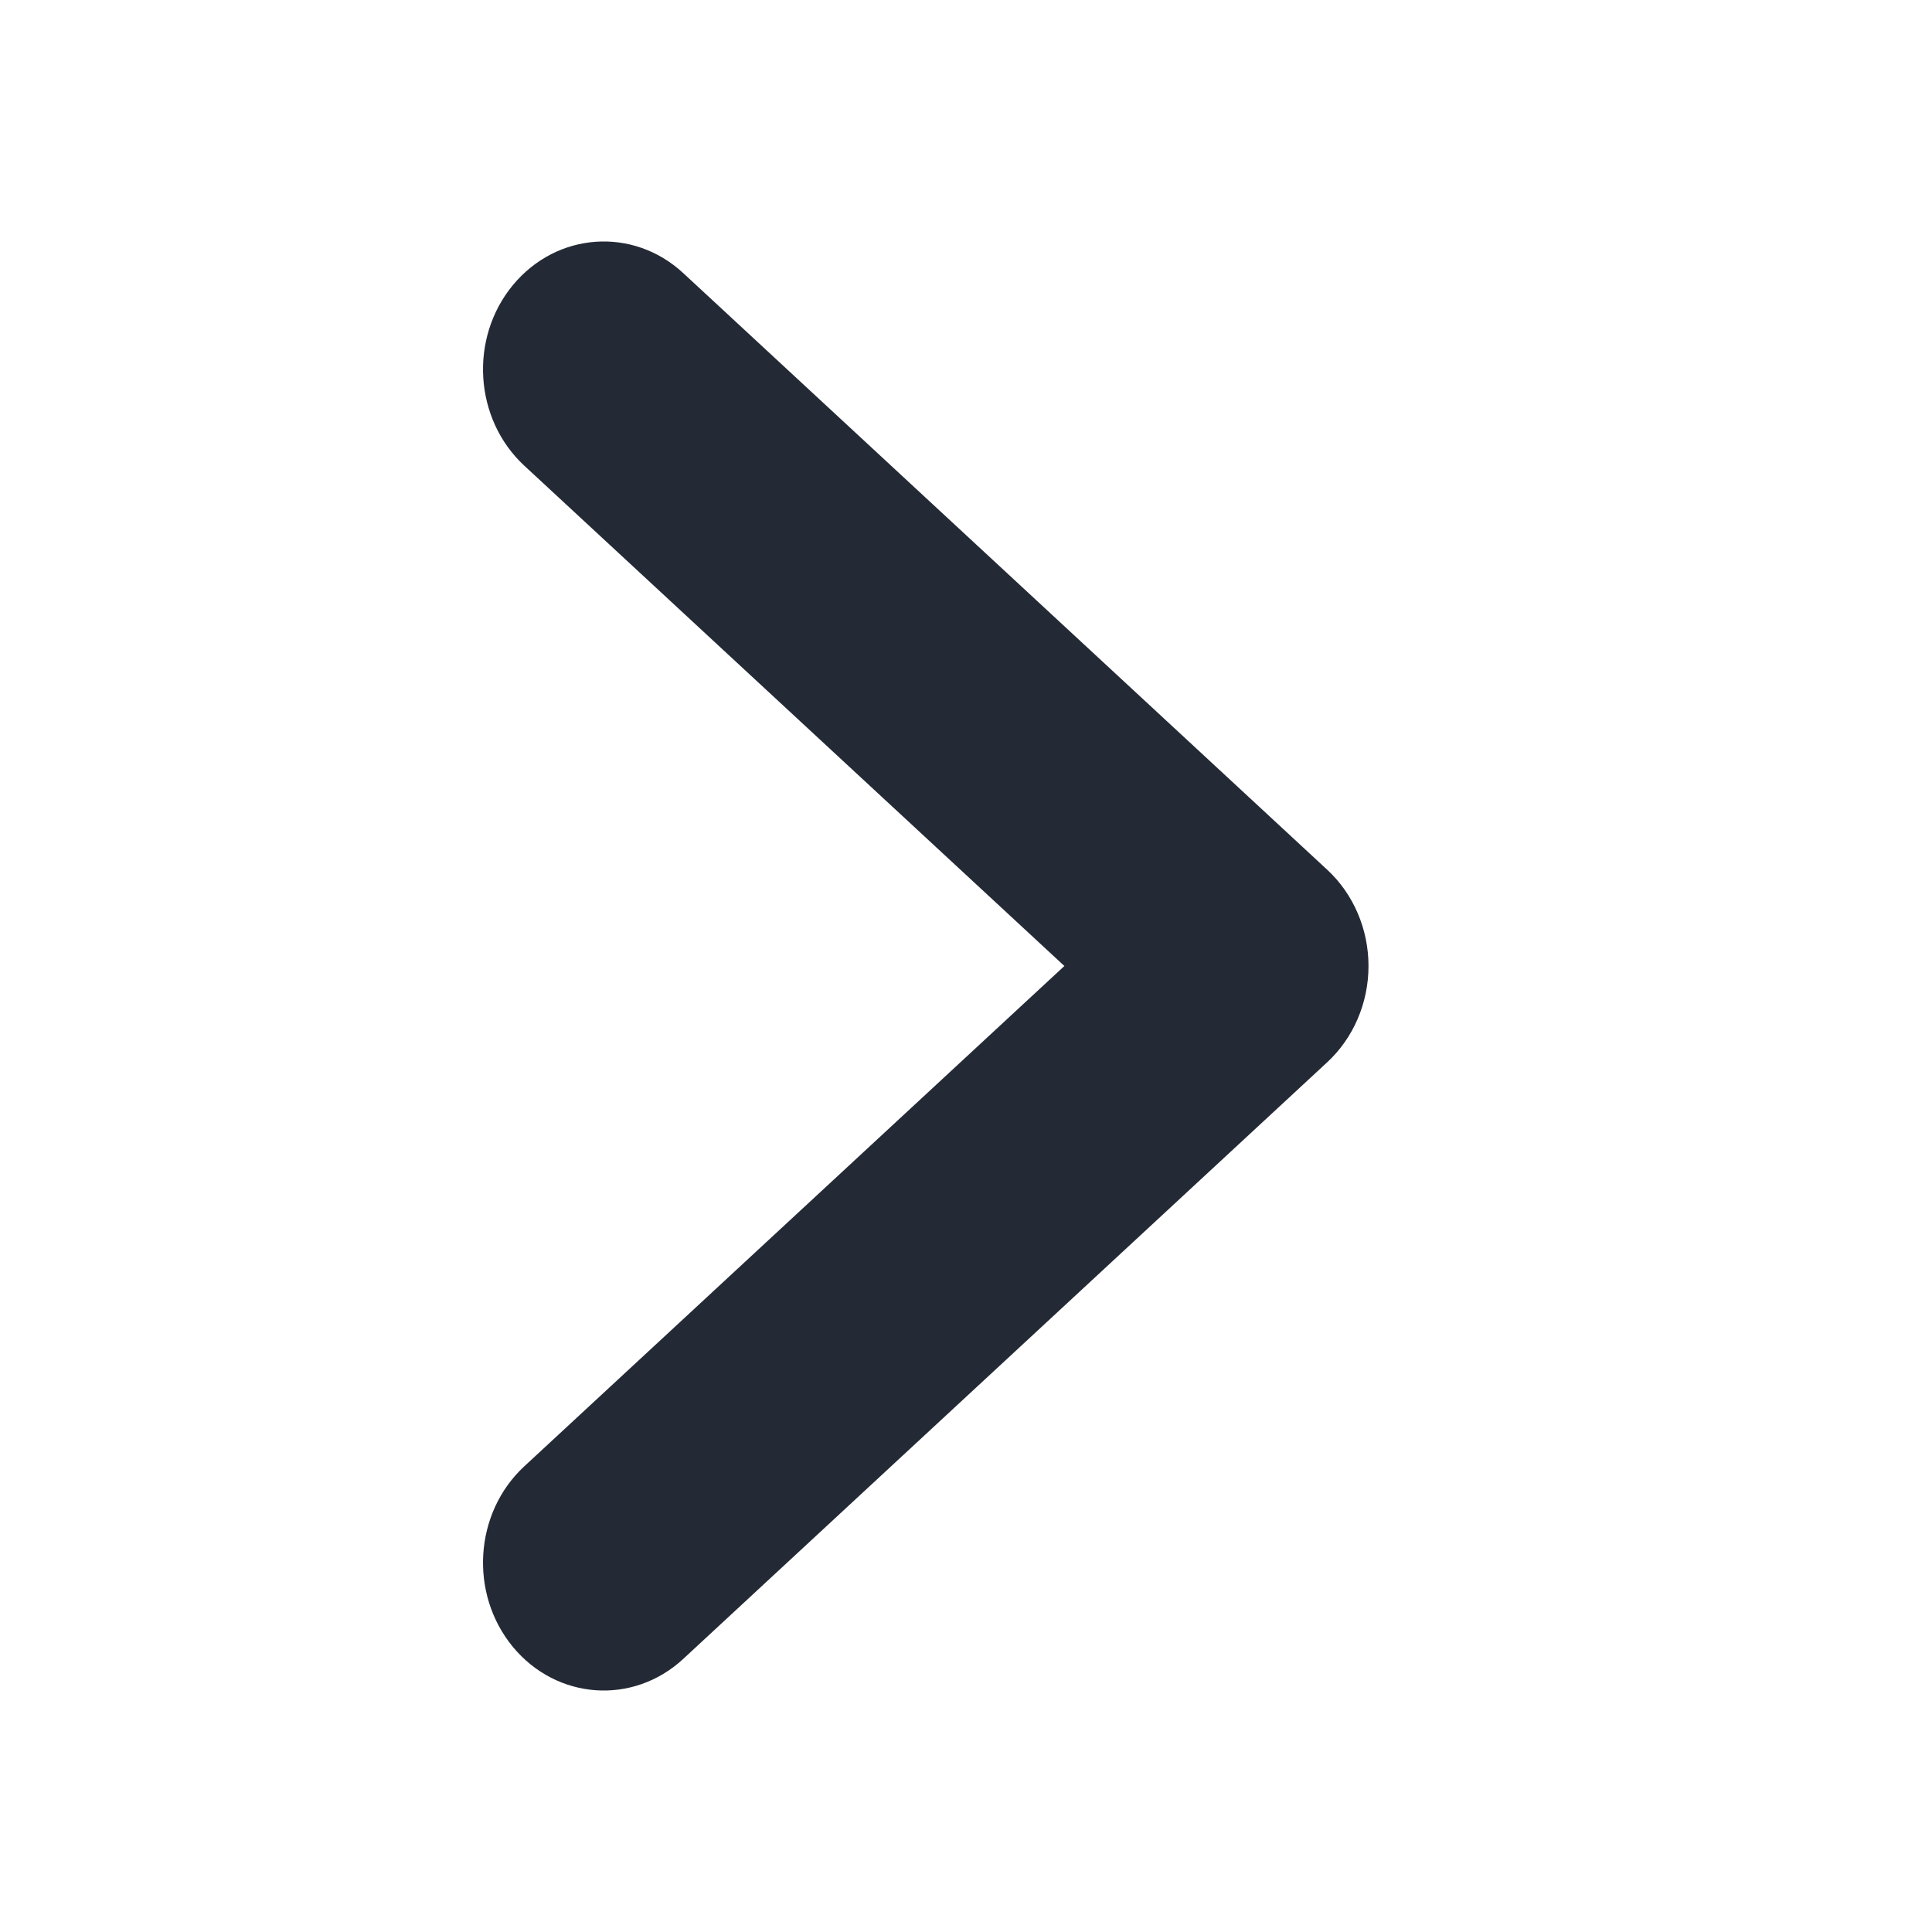
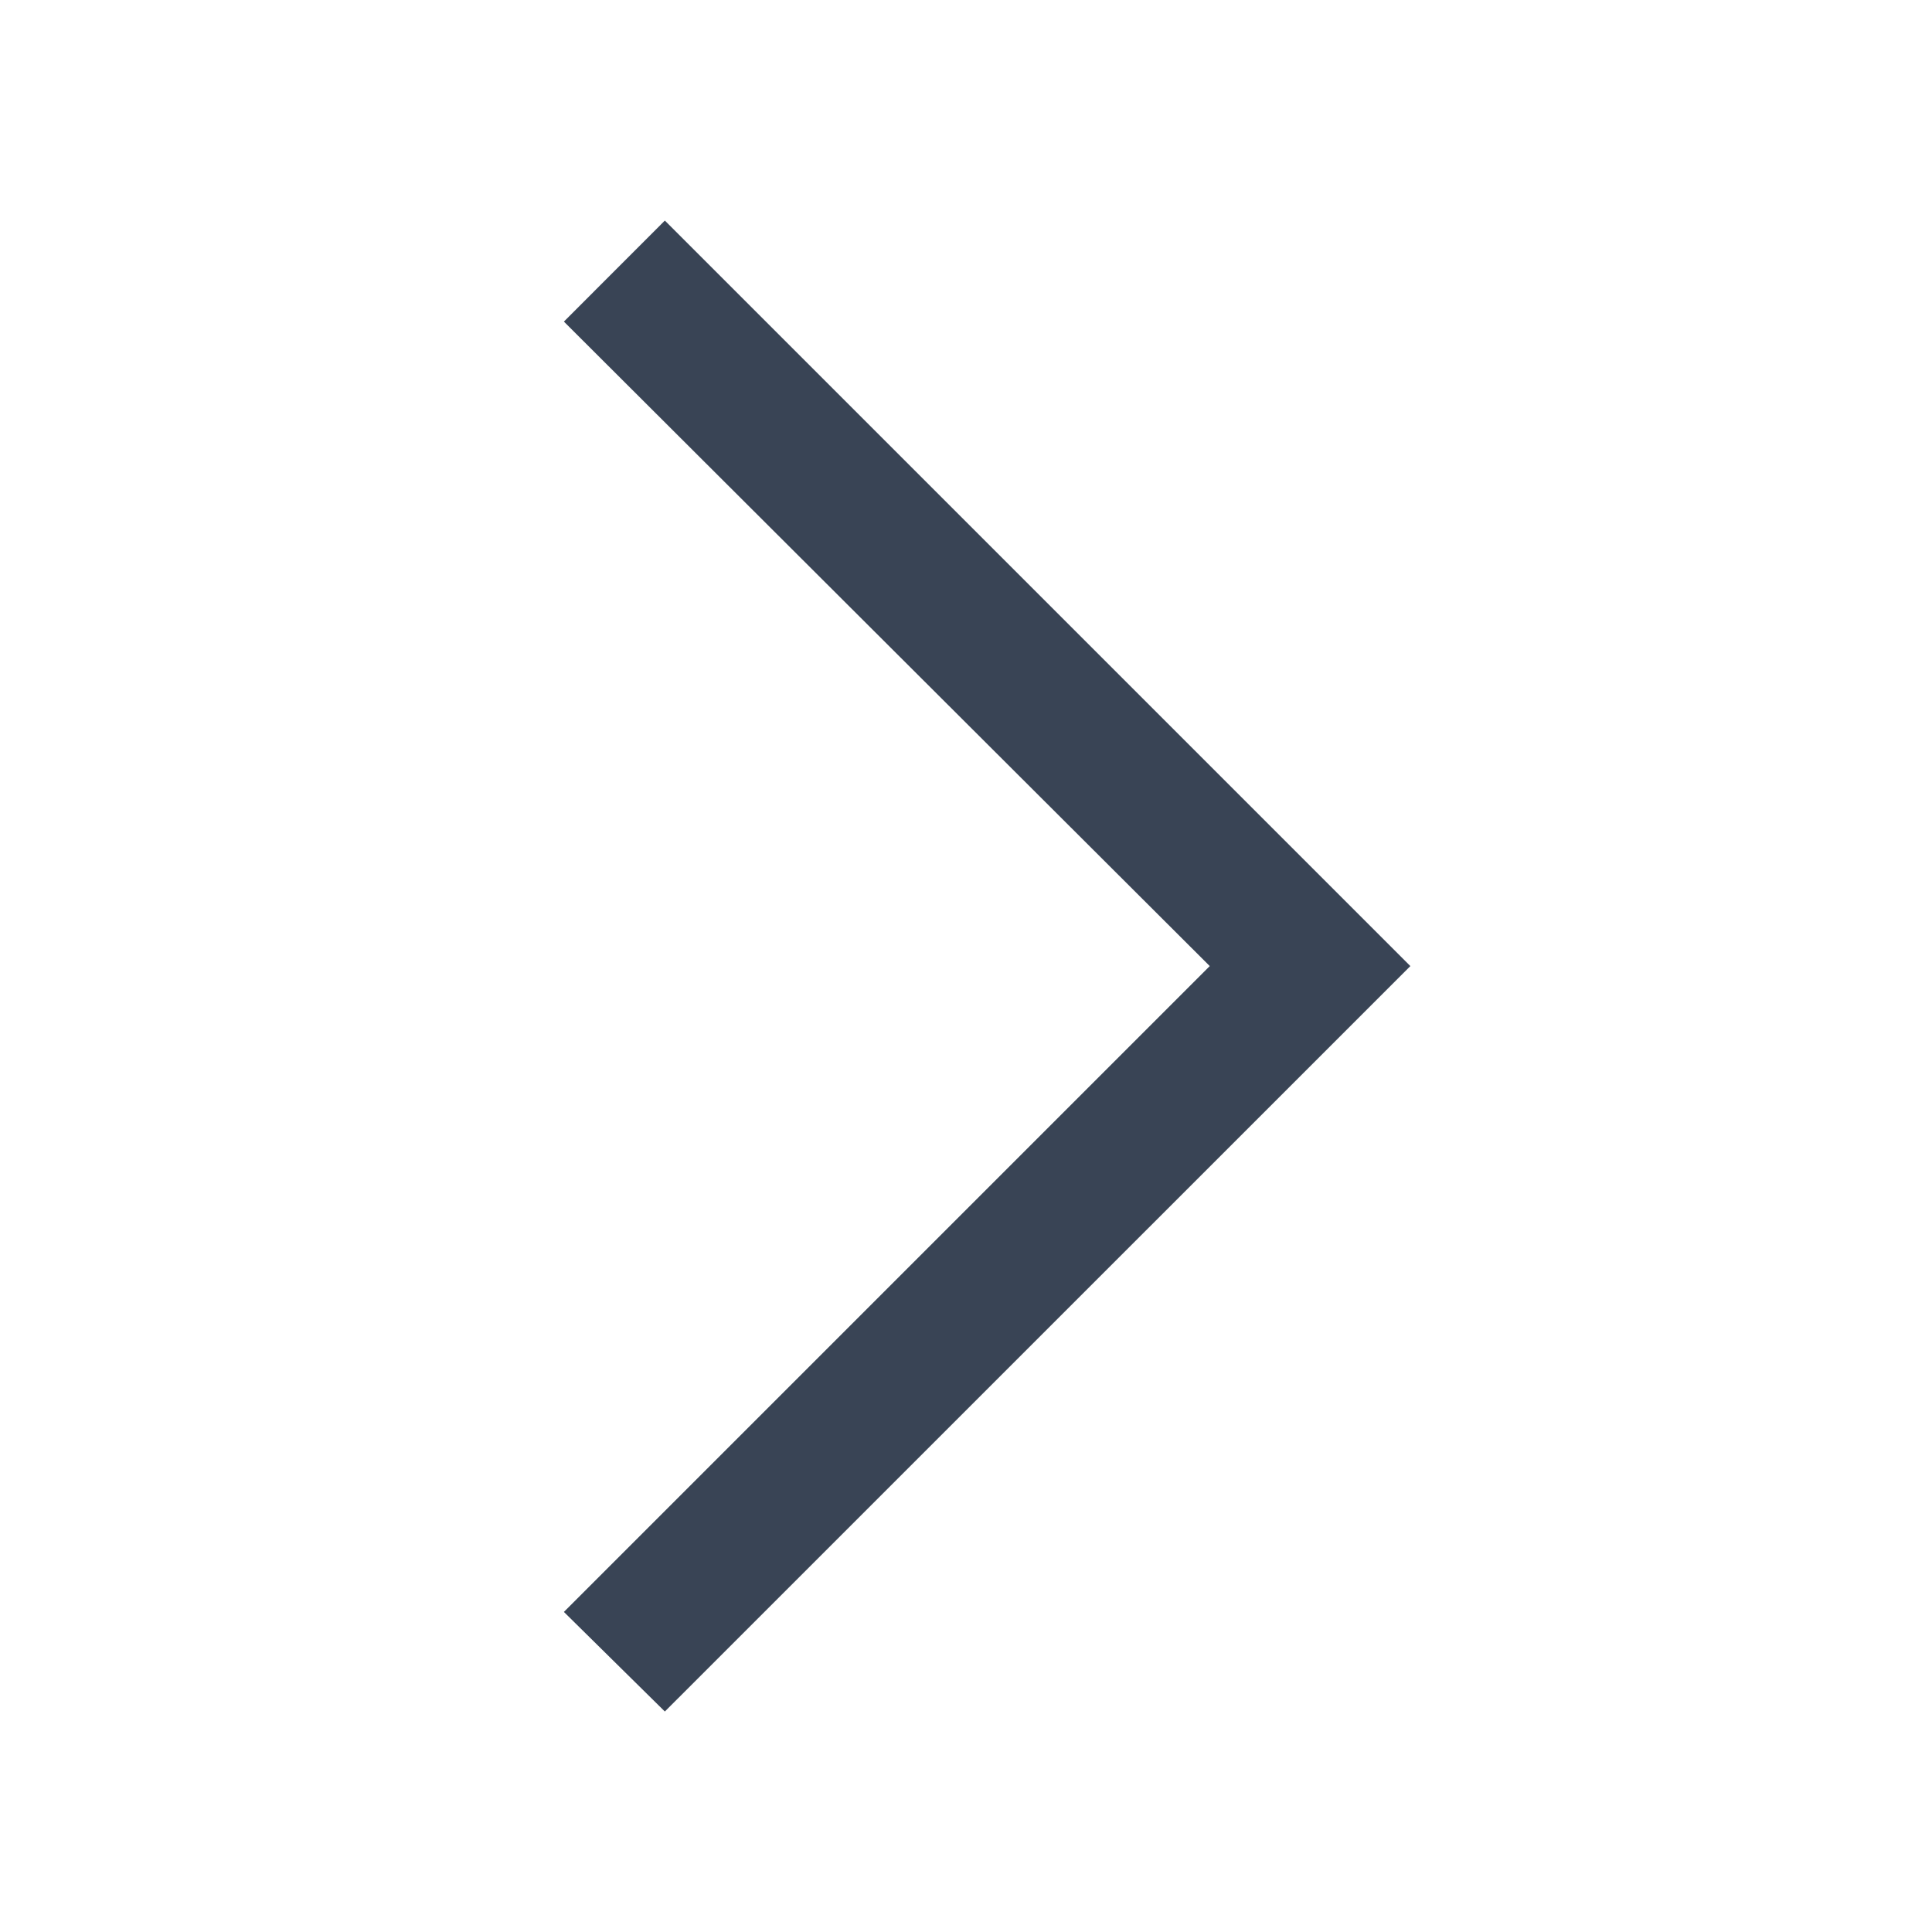
<svg xmlns="http://www.w3.org/2000/svg" width="24" height="24" viewBox="0 0 24 24" fill="none">
-   <path fill-rule="evenodd" clip-rule="evenodd" d="M6.512 18.216C5.889 18.794 5.826 19.797 6.371 20.458C6.917 21.118 7.864 21.185 8.488 20.607L16.488 13.195C16.813 12.894 17 12.458 17 12C17 11.542 16.813 11.106 16.488 10.805L8.488 3.393C7.864 2.815 6.917 2.882 6.371 3.542C5.826 4.203 5.889 5.206 6.512 5.784L13.222 12L6.512 18.216Z" fill="#242A35" />
+   <path d="M8.259 21.261L17.52 12.001L8.259 2.74L7.005 3.995L15.028 12.001L7.005 20.024L8.259 21.261Z" fill="#394455" />
</svg>
